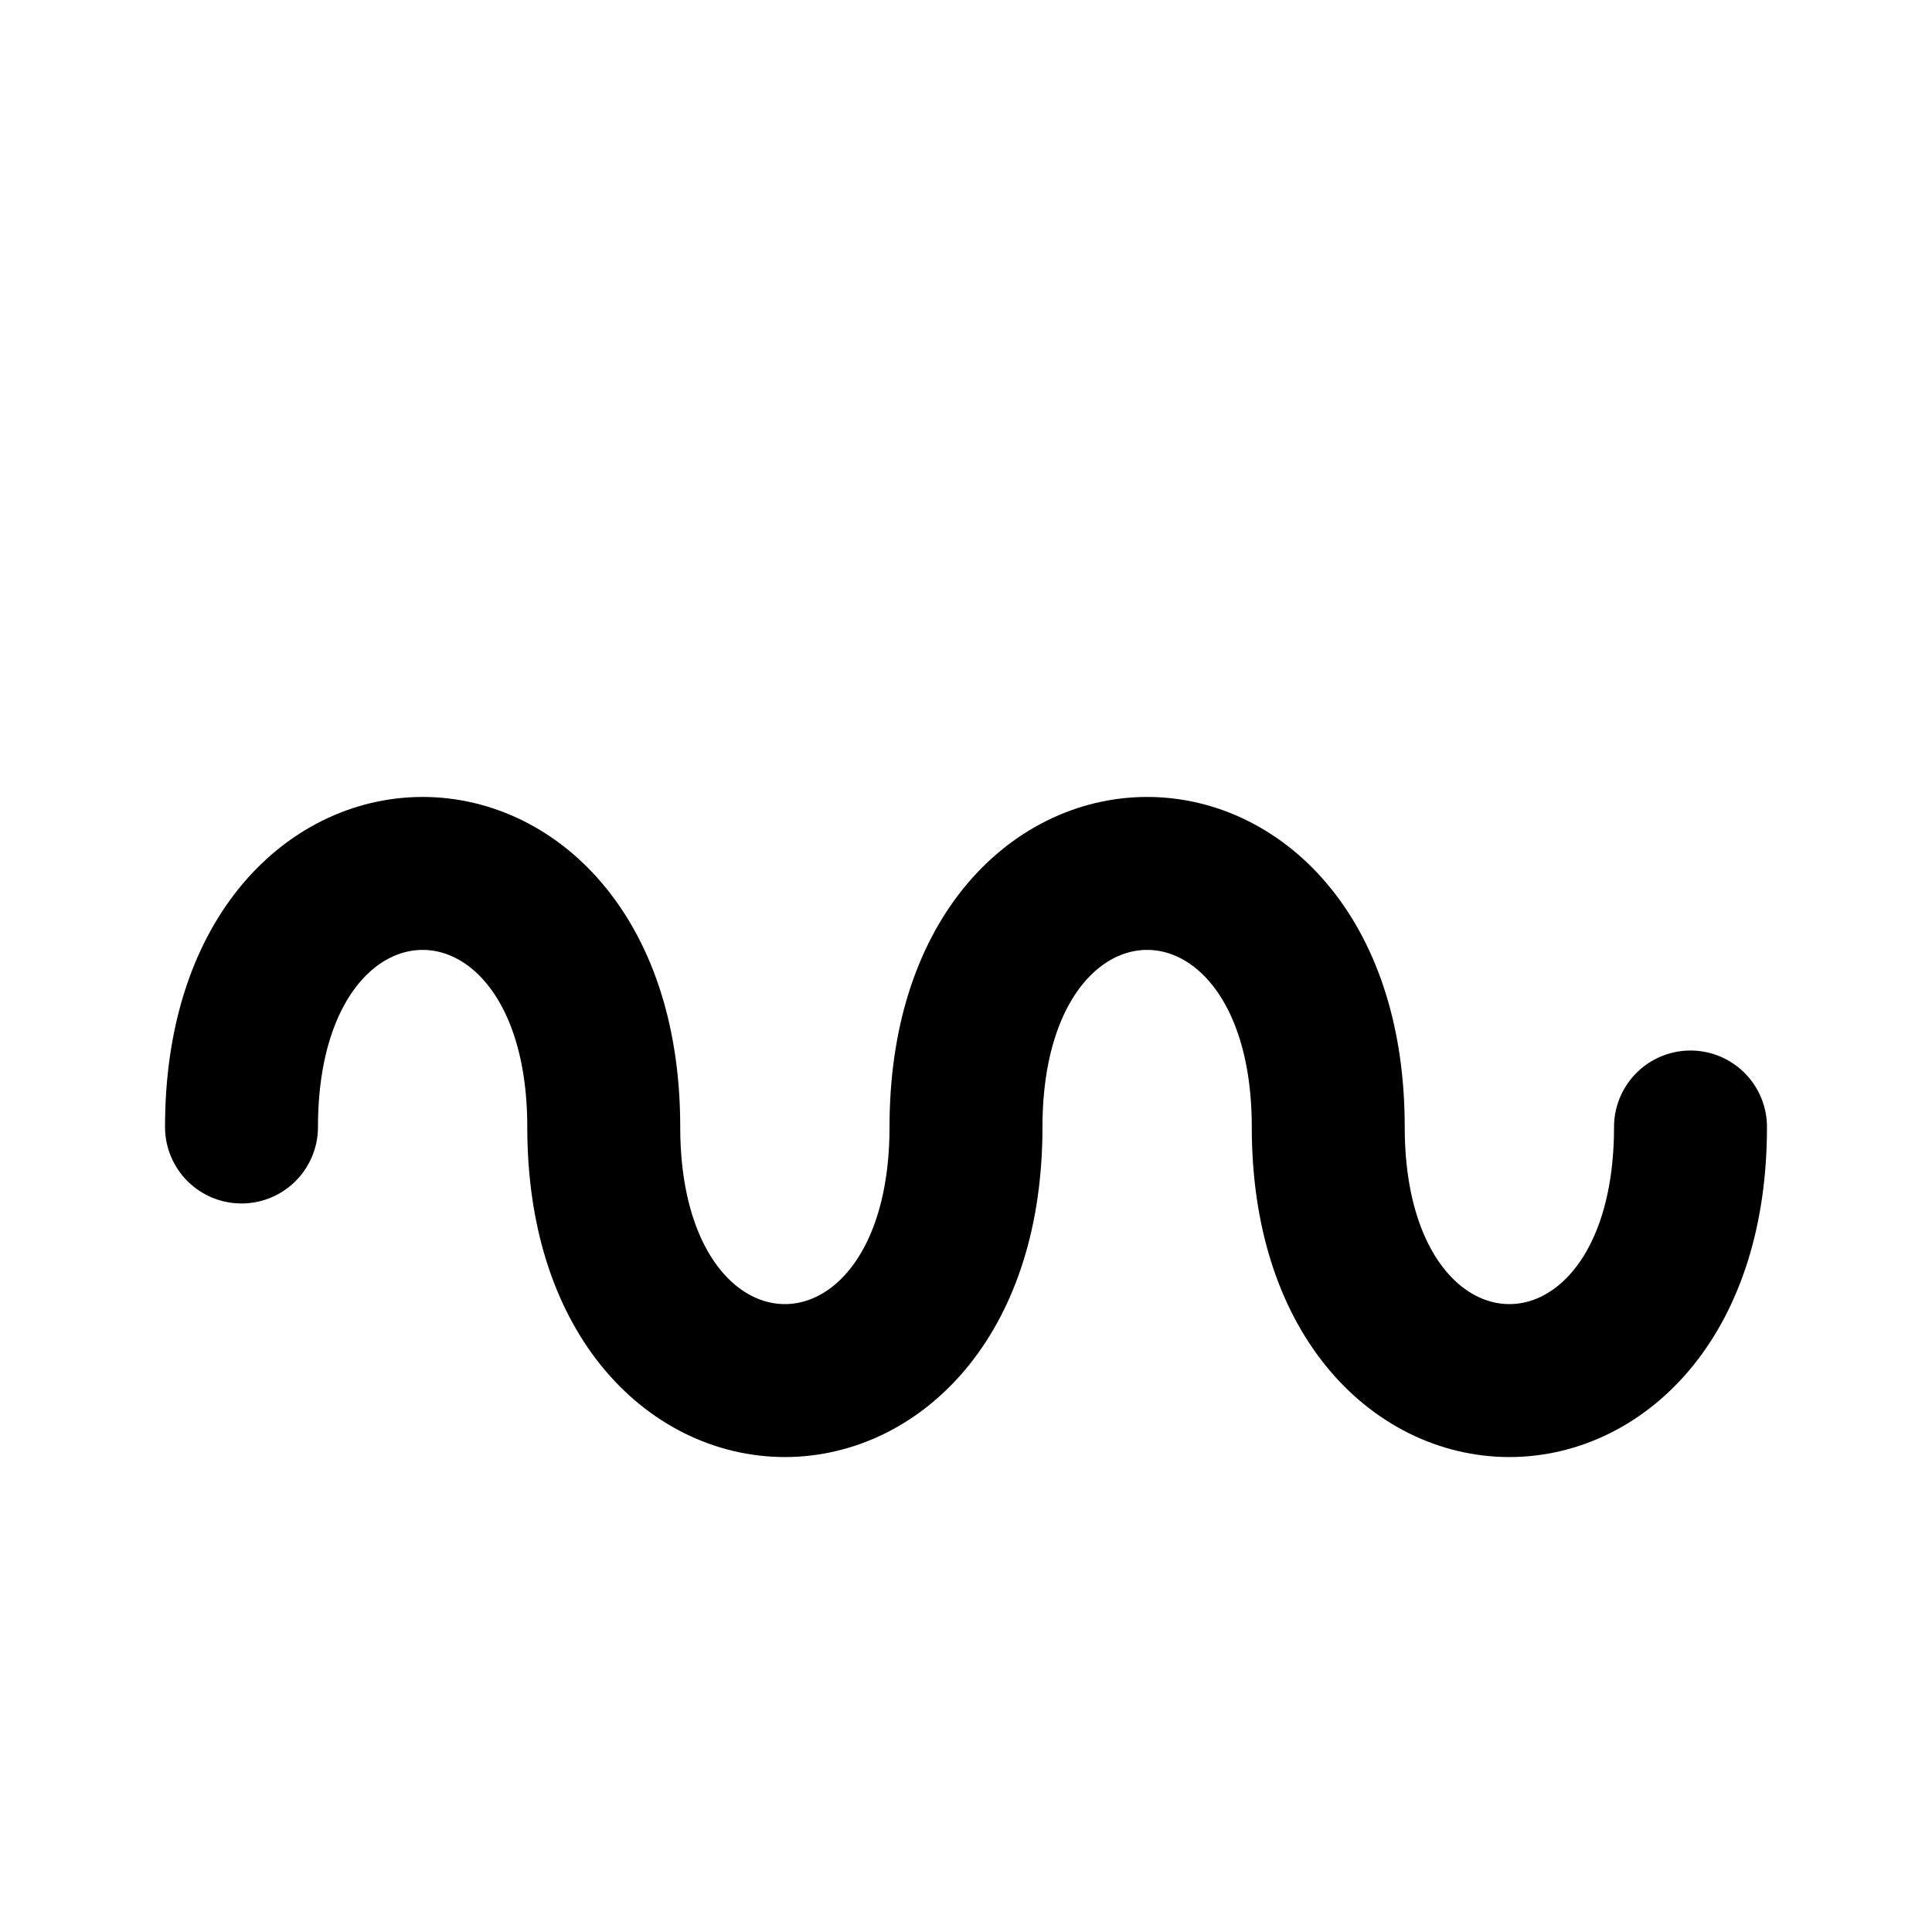
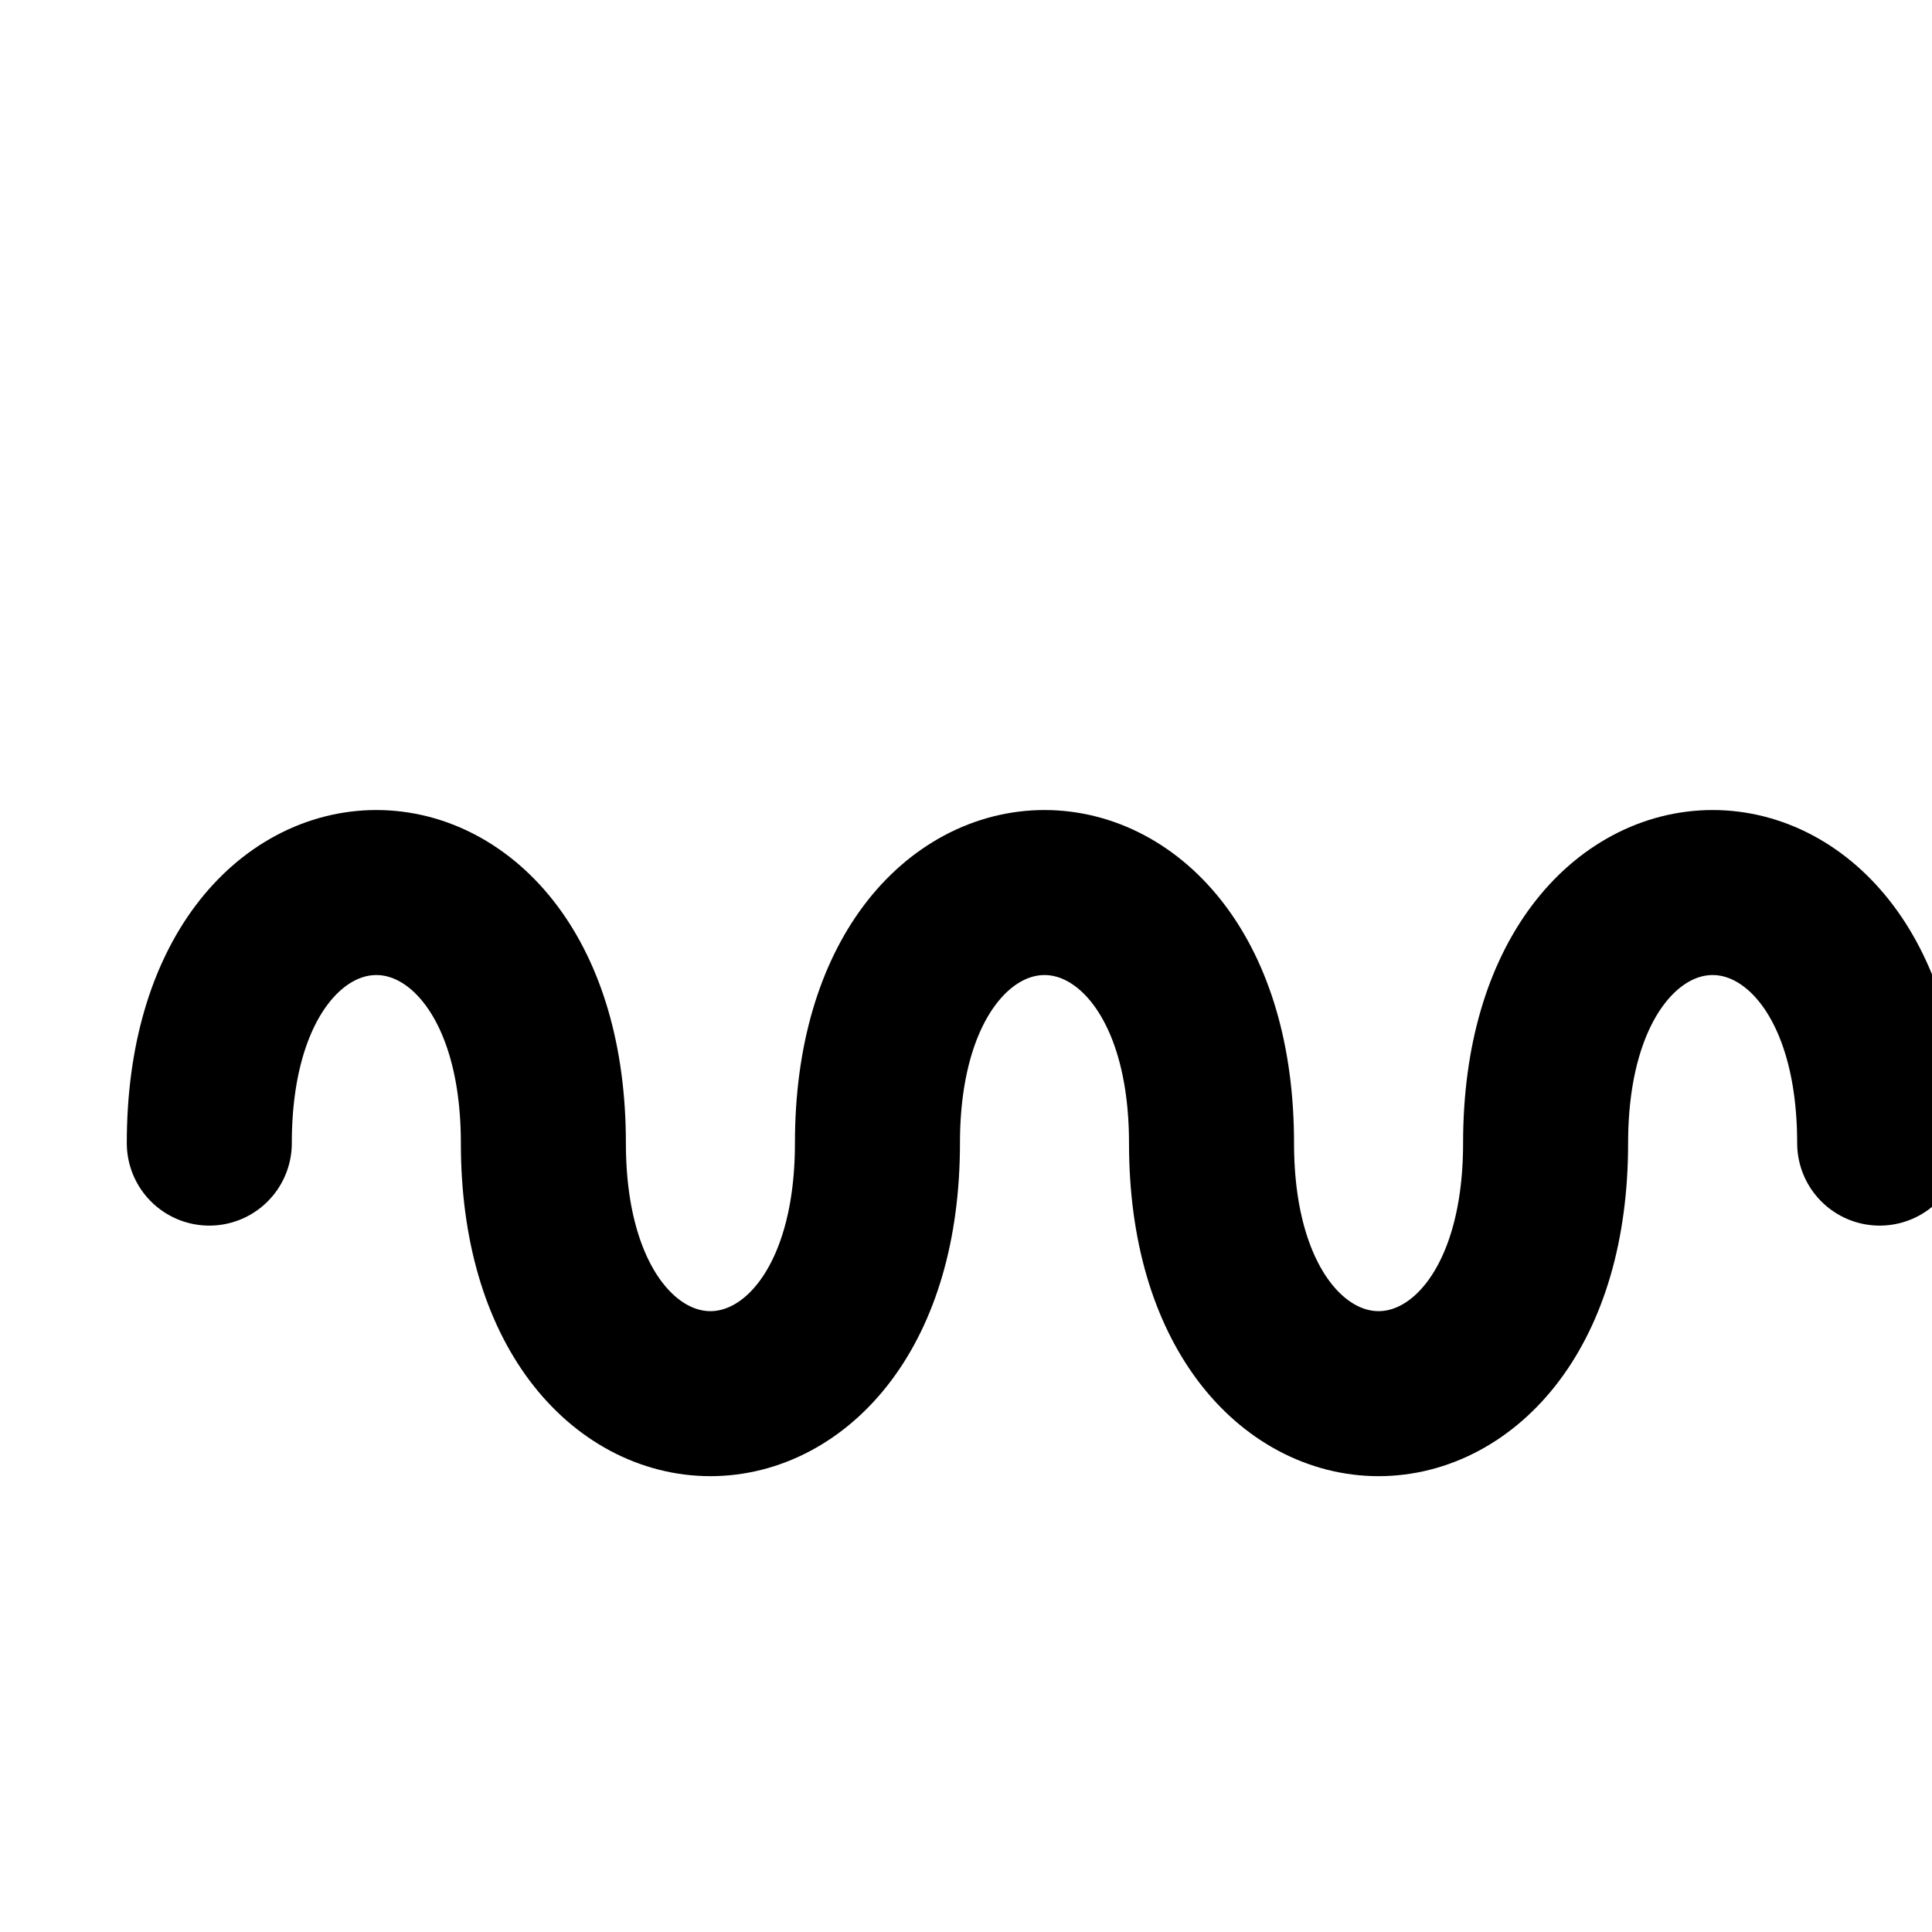
- <svg xmlns="http://www.w3.org/2000/svg" viewBox="0 0 24 24" fill="none" stroke="currentColor" stroke-width="1.9" stroke-linecap="round" stroke-linejoin="round">
-   <path d="M3 14c0-4.2 4.5-4.2 4.5 0s4.5 4.2 4.5 0 4.5-4.2 4.5 0 4.5 4.2 4.5 0" />
+ <svg xmlns="http://www.w3.org/2000/svg" viewBox="0 0 24 24" fill="none" stroke="currentColor" stroke-width="2.05" stroke-linecap="round" stroke-linejoin="round">
+   <path d="M2.6 14.2c0-4.15 4.15-4.15 4.15 0s4.15 4.15 4.15 0 4.15-4.15 4.15 0 4.15 4.15 4.15 0 4.15-4.15 4.15 0" />
</svg>
